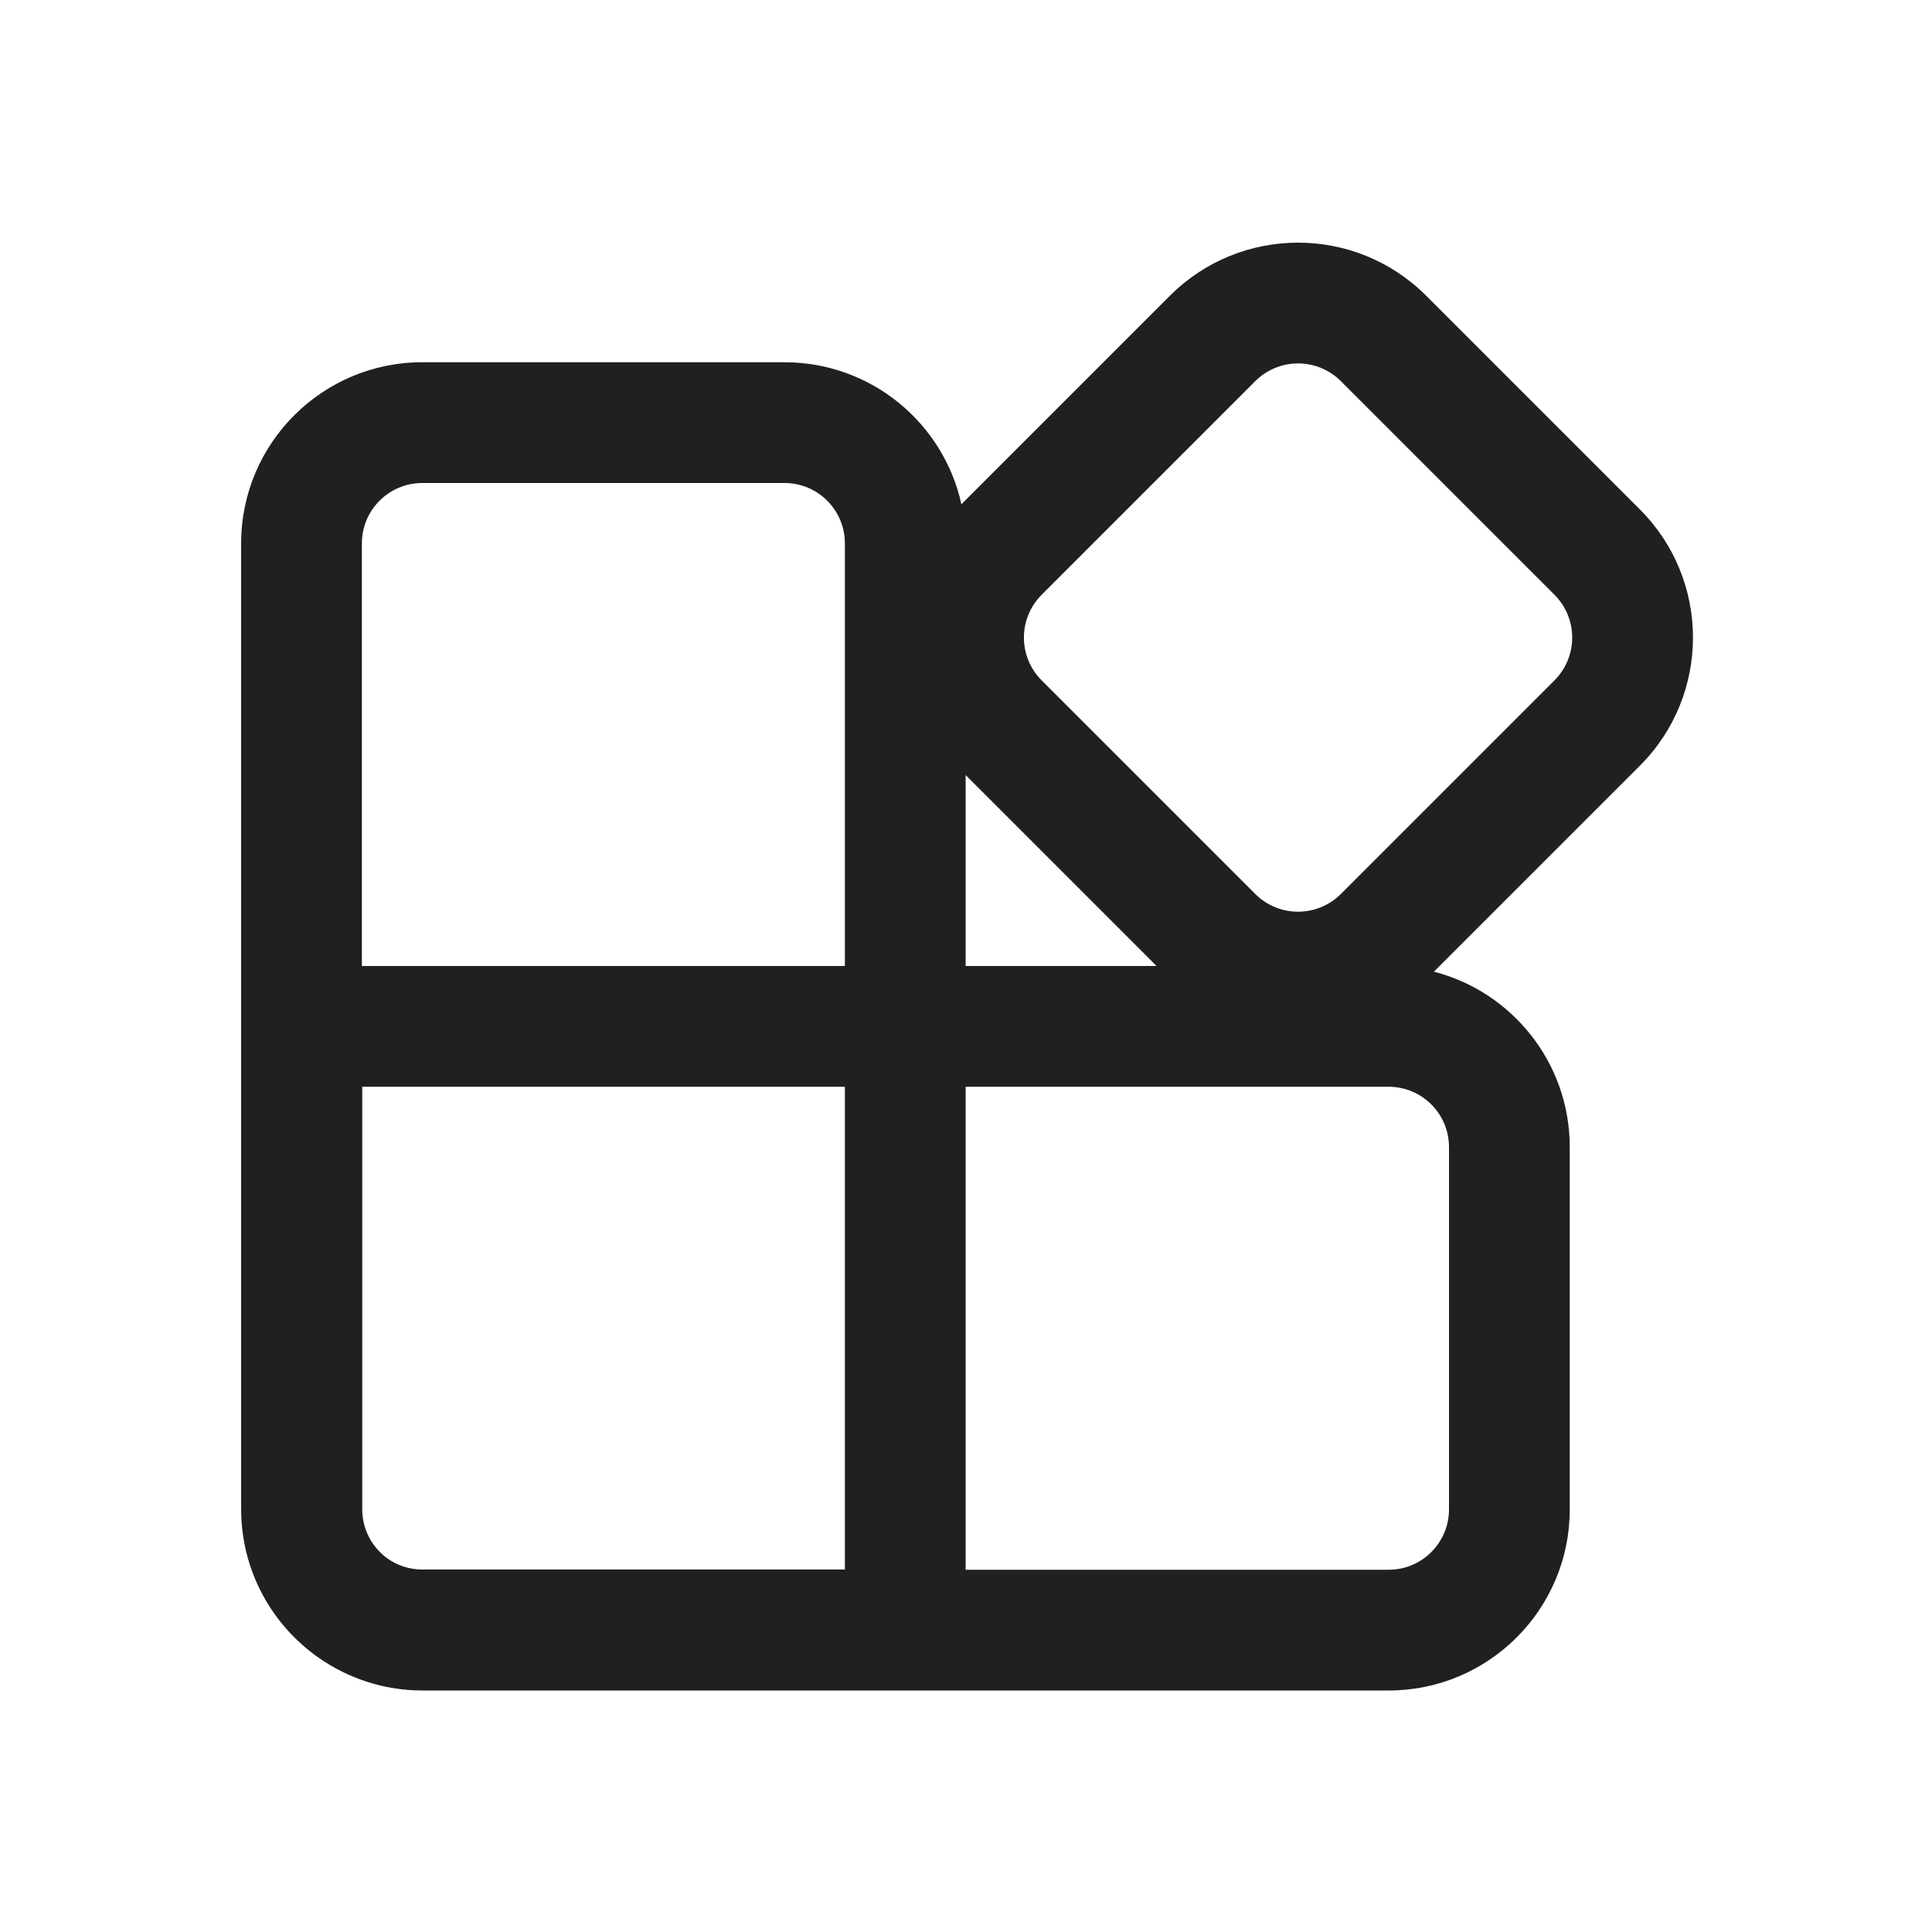
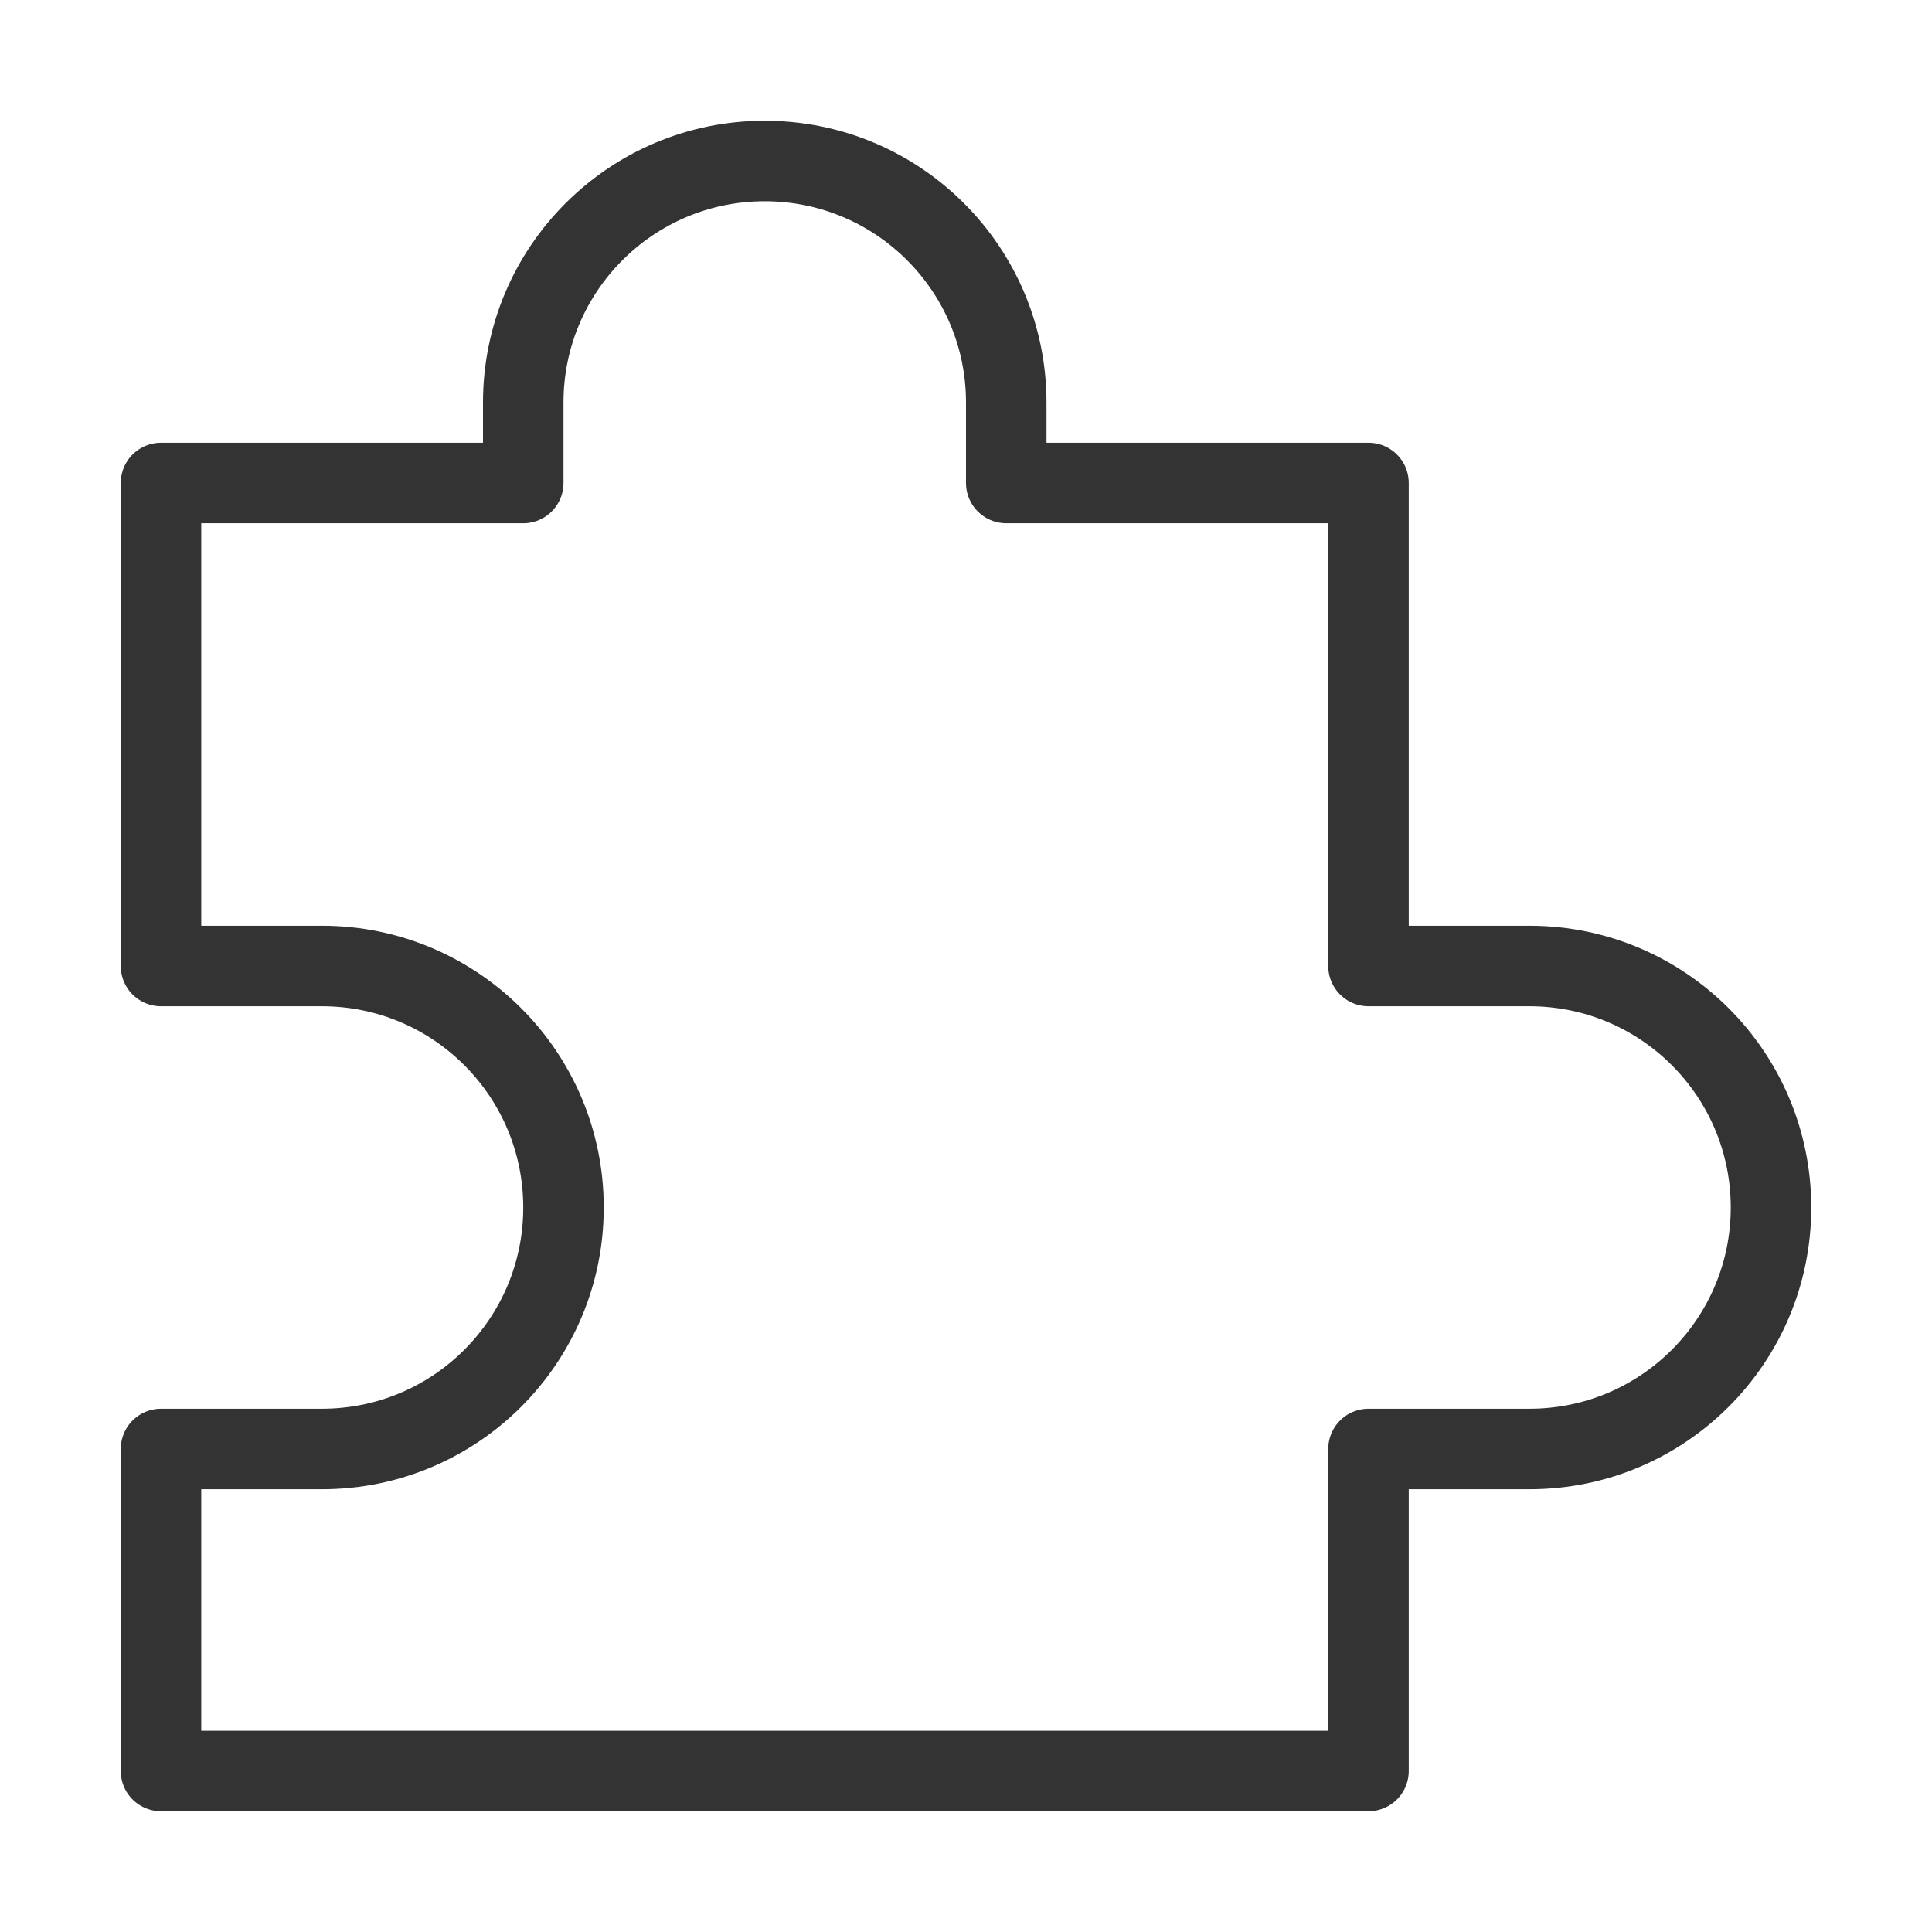
- <svg xmlns="http://www.w3.org/2000/svg" width="16" height="16" viewBox="0 0 16 16" fill="none">
-   <path d="M11.811 2.449C11.225 1.863 10.275 1.863 9.689 2.449L7.962 4.176C7.814 3.503 7.214 3 6.497 3H3.497C2.669 3 1.997 3.672 1.997 4.5V12.498C1.997 13.008 2.252 13.459 2.641 13.73C2.885 13.9 3.181 14 3.5 14H11.5C12.328 14 13 13.328 13 12.5V9.5C13 8.801 12.522 8.214 11.875 8.047L13.581 6.341C14.167 5.755 14.167 4.805 13.581 4.219L11.811 2.449ZM9.578 8H7.997V6.419L9.578 8ZM10.396 3.156C10.592 2.961 10.908 2.961 11.104 3.156L12.874 4.926C13.069 5.122 13.069 5.438 12.874 5.634L11.104 7.404C10.908 7.599 10.592 7.599 10.396 7.404L8.626 5.634C8.431 5.438 8.431 5.122 8.626 4.926L10.396 3.156ZM6.997 4.5V8L2.997 8V4.5C2.997 4.224 3.221 4 3.497 4H6.497C6.773 4 6.997 4.224 6.997 4.5ZM3 12.5L3 9H6.997V12.998H3.497C3.391 12.998 3.293 12.965 3.212 12.909C3.084 12.818 3 12.669 3 12.5ZM7.997 9H11.5C11.776 9 12 9.224 12 9.5V12.5C12 12.776 11.776 13 11.5 13H7.997V9Z" fill="#202020" />
+ <svg xmlns="http://www.w3.org/2000/svg" width="16" height="16" viewBox="0 0 48 48" fill="none">
+   <path d="M4 24V12H13V10C13 6.686 15.686 4 19 4C22.314 4 25 6.686 25 10V12H34V24H38C41.314 24 44 26.686 44 30C44 33.314 41.314 36 38 36H34V44H4V36H8C11.314 36 14 33.314 14 30C14 26.686 11.314 24 8 24H4Z" fill="none" stroke="#333" stroke-width="2" stroke-linejoin="round" />
</svg>
